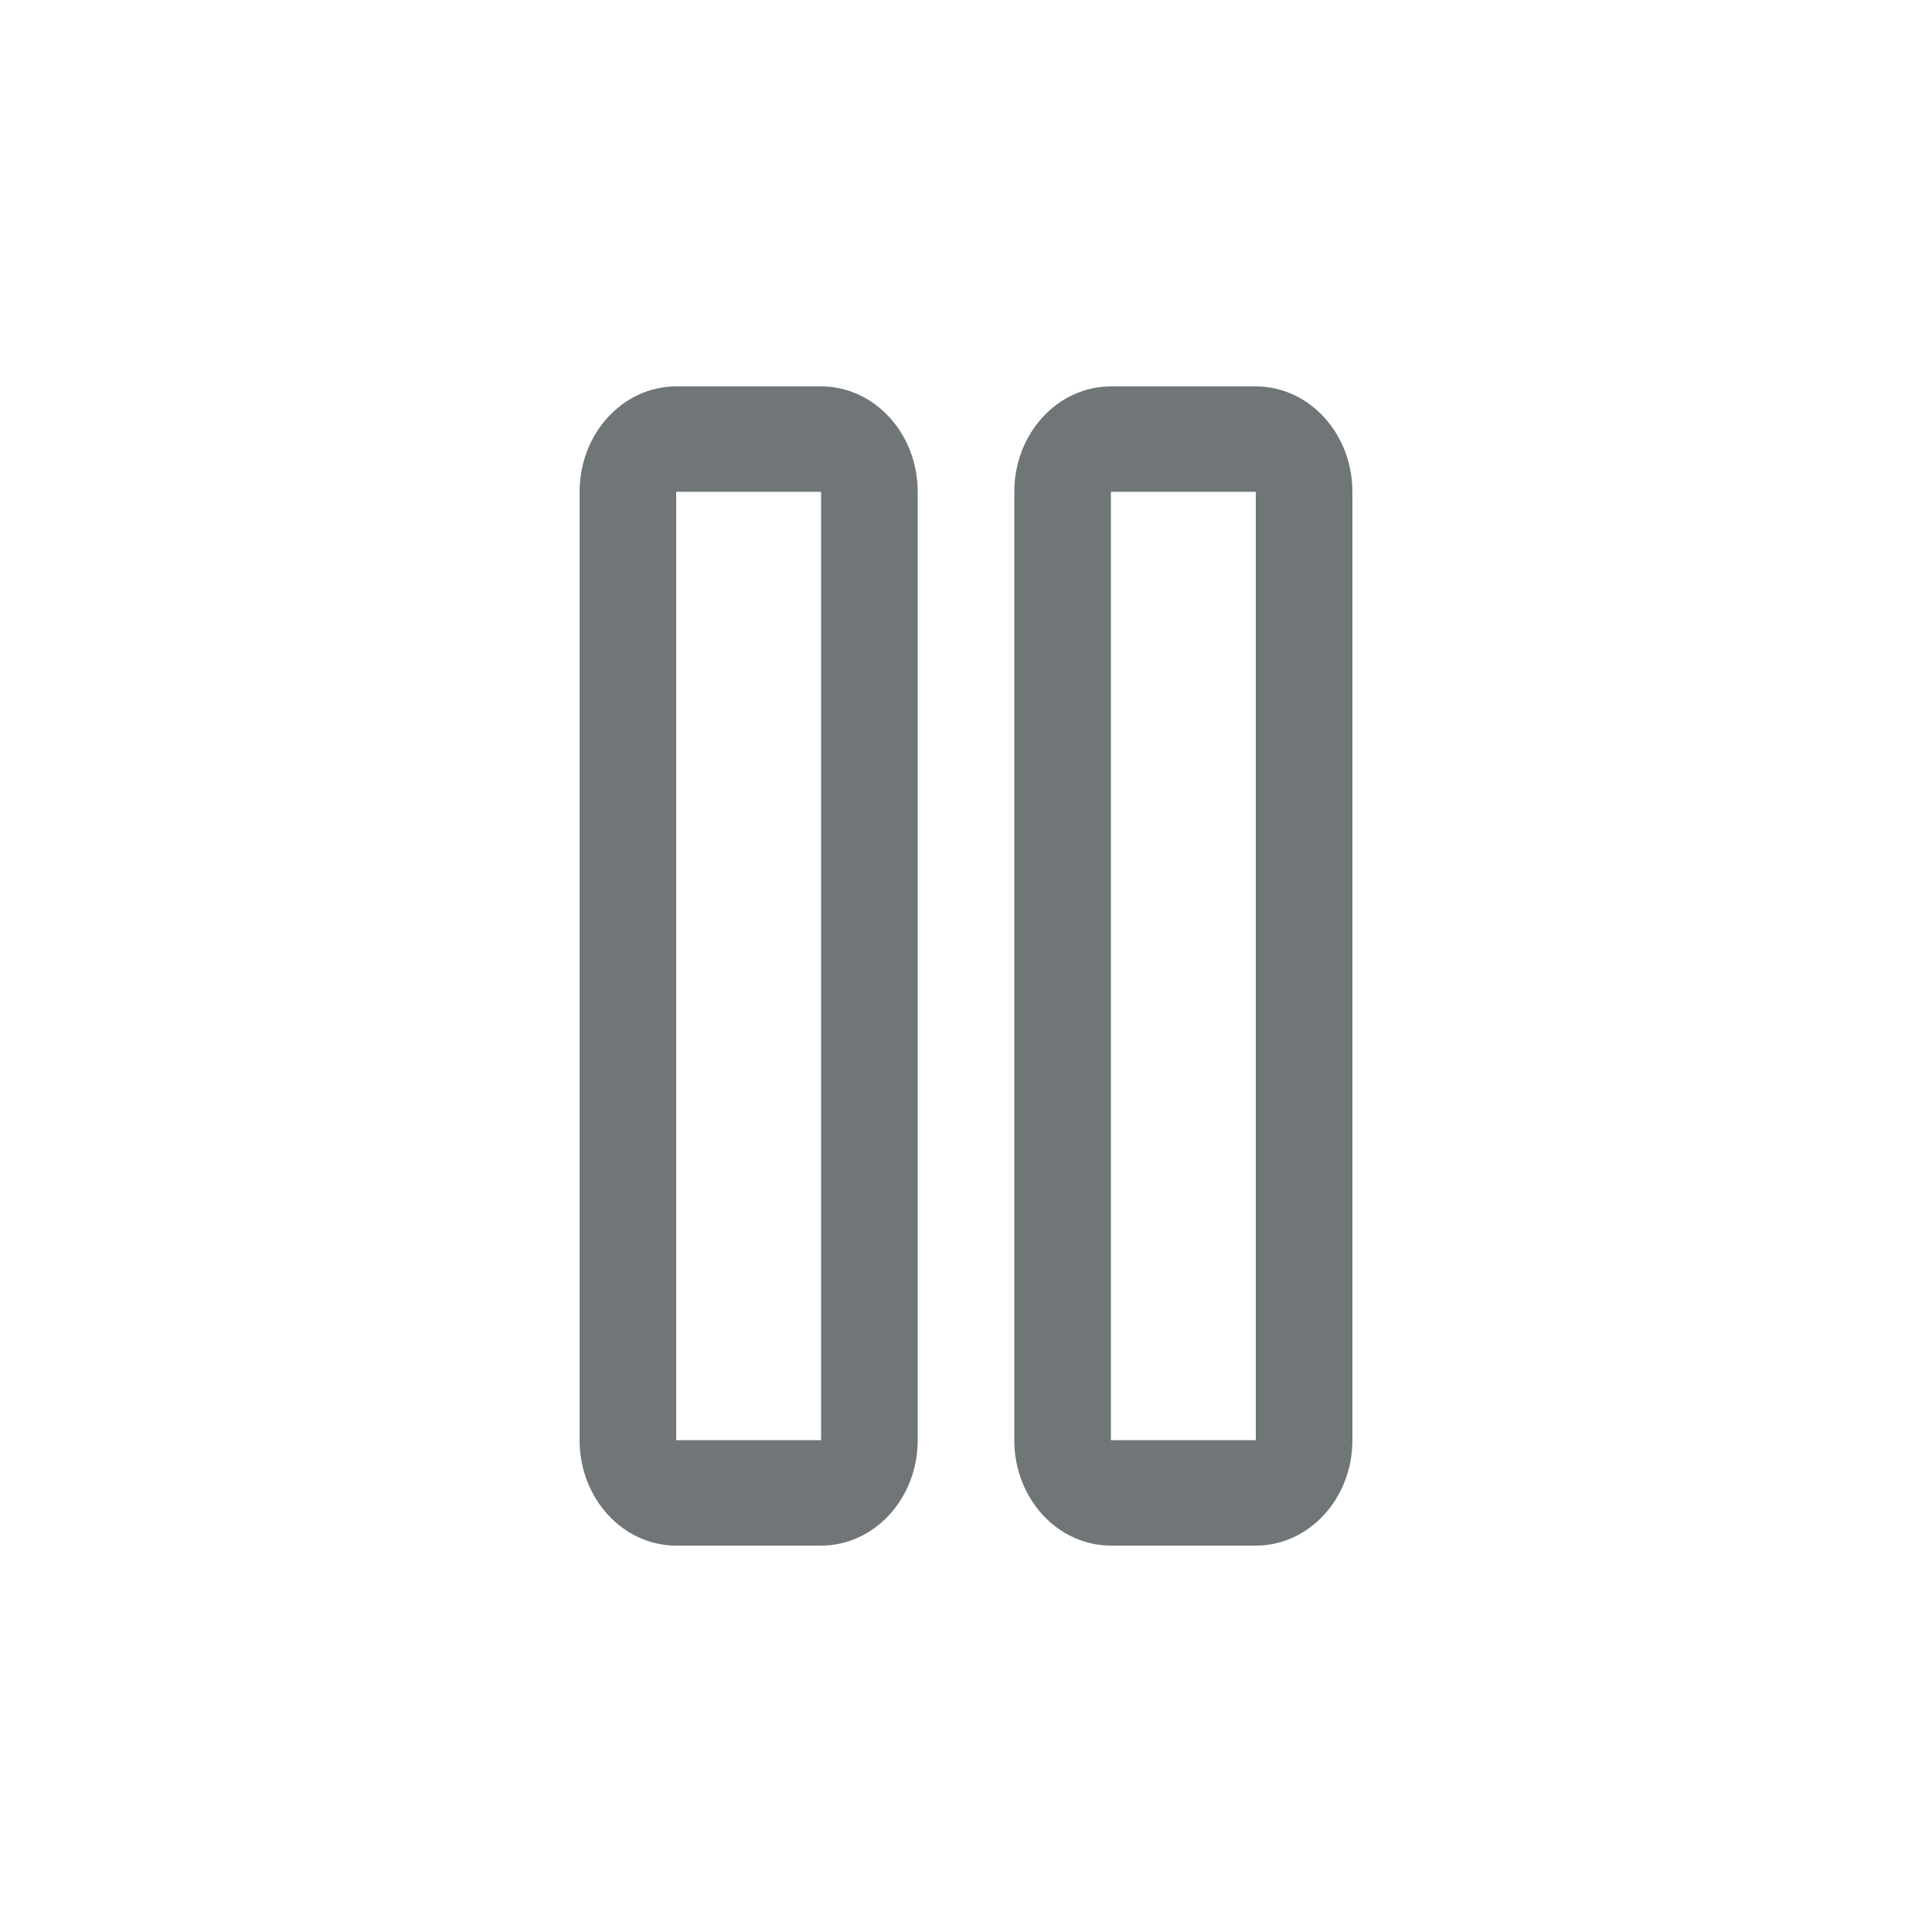
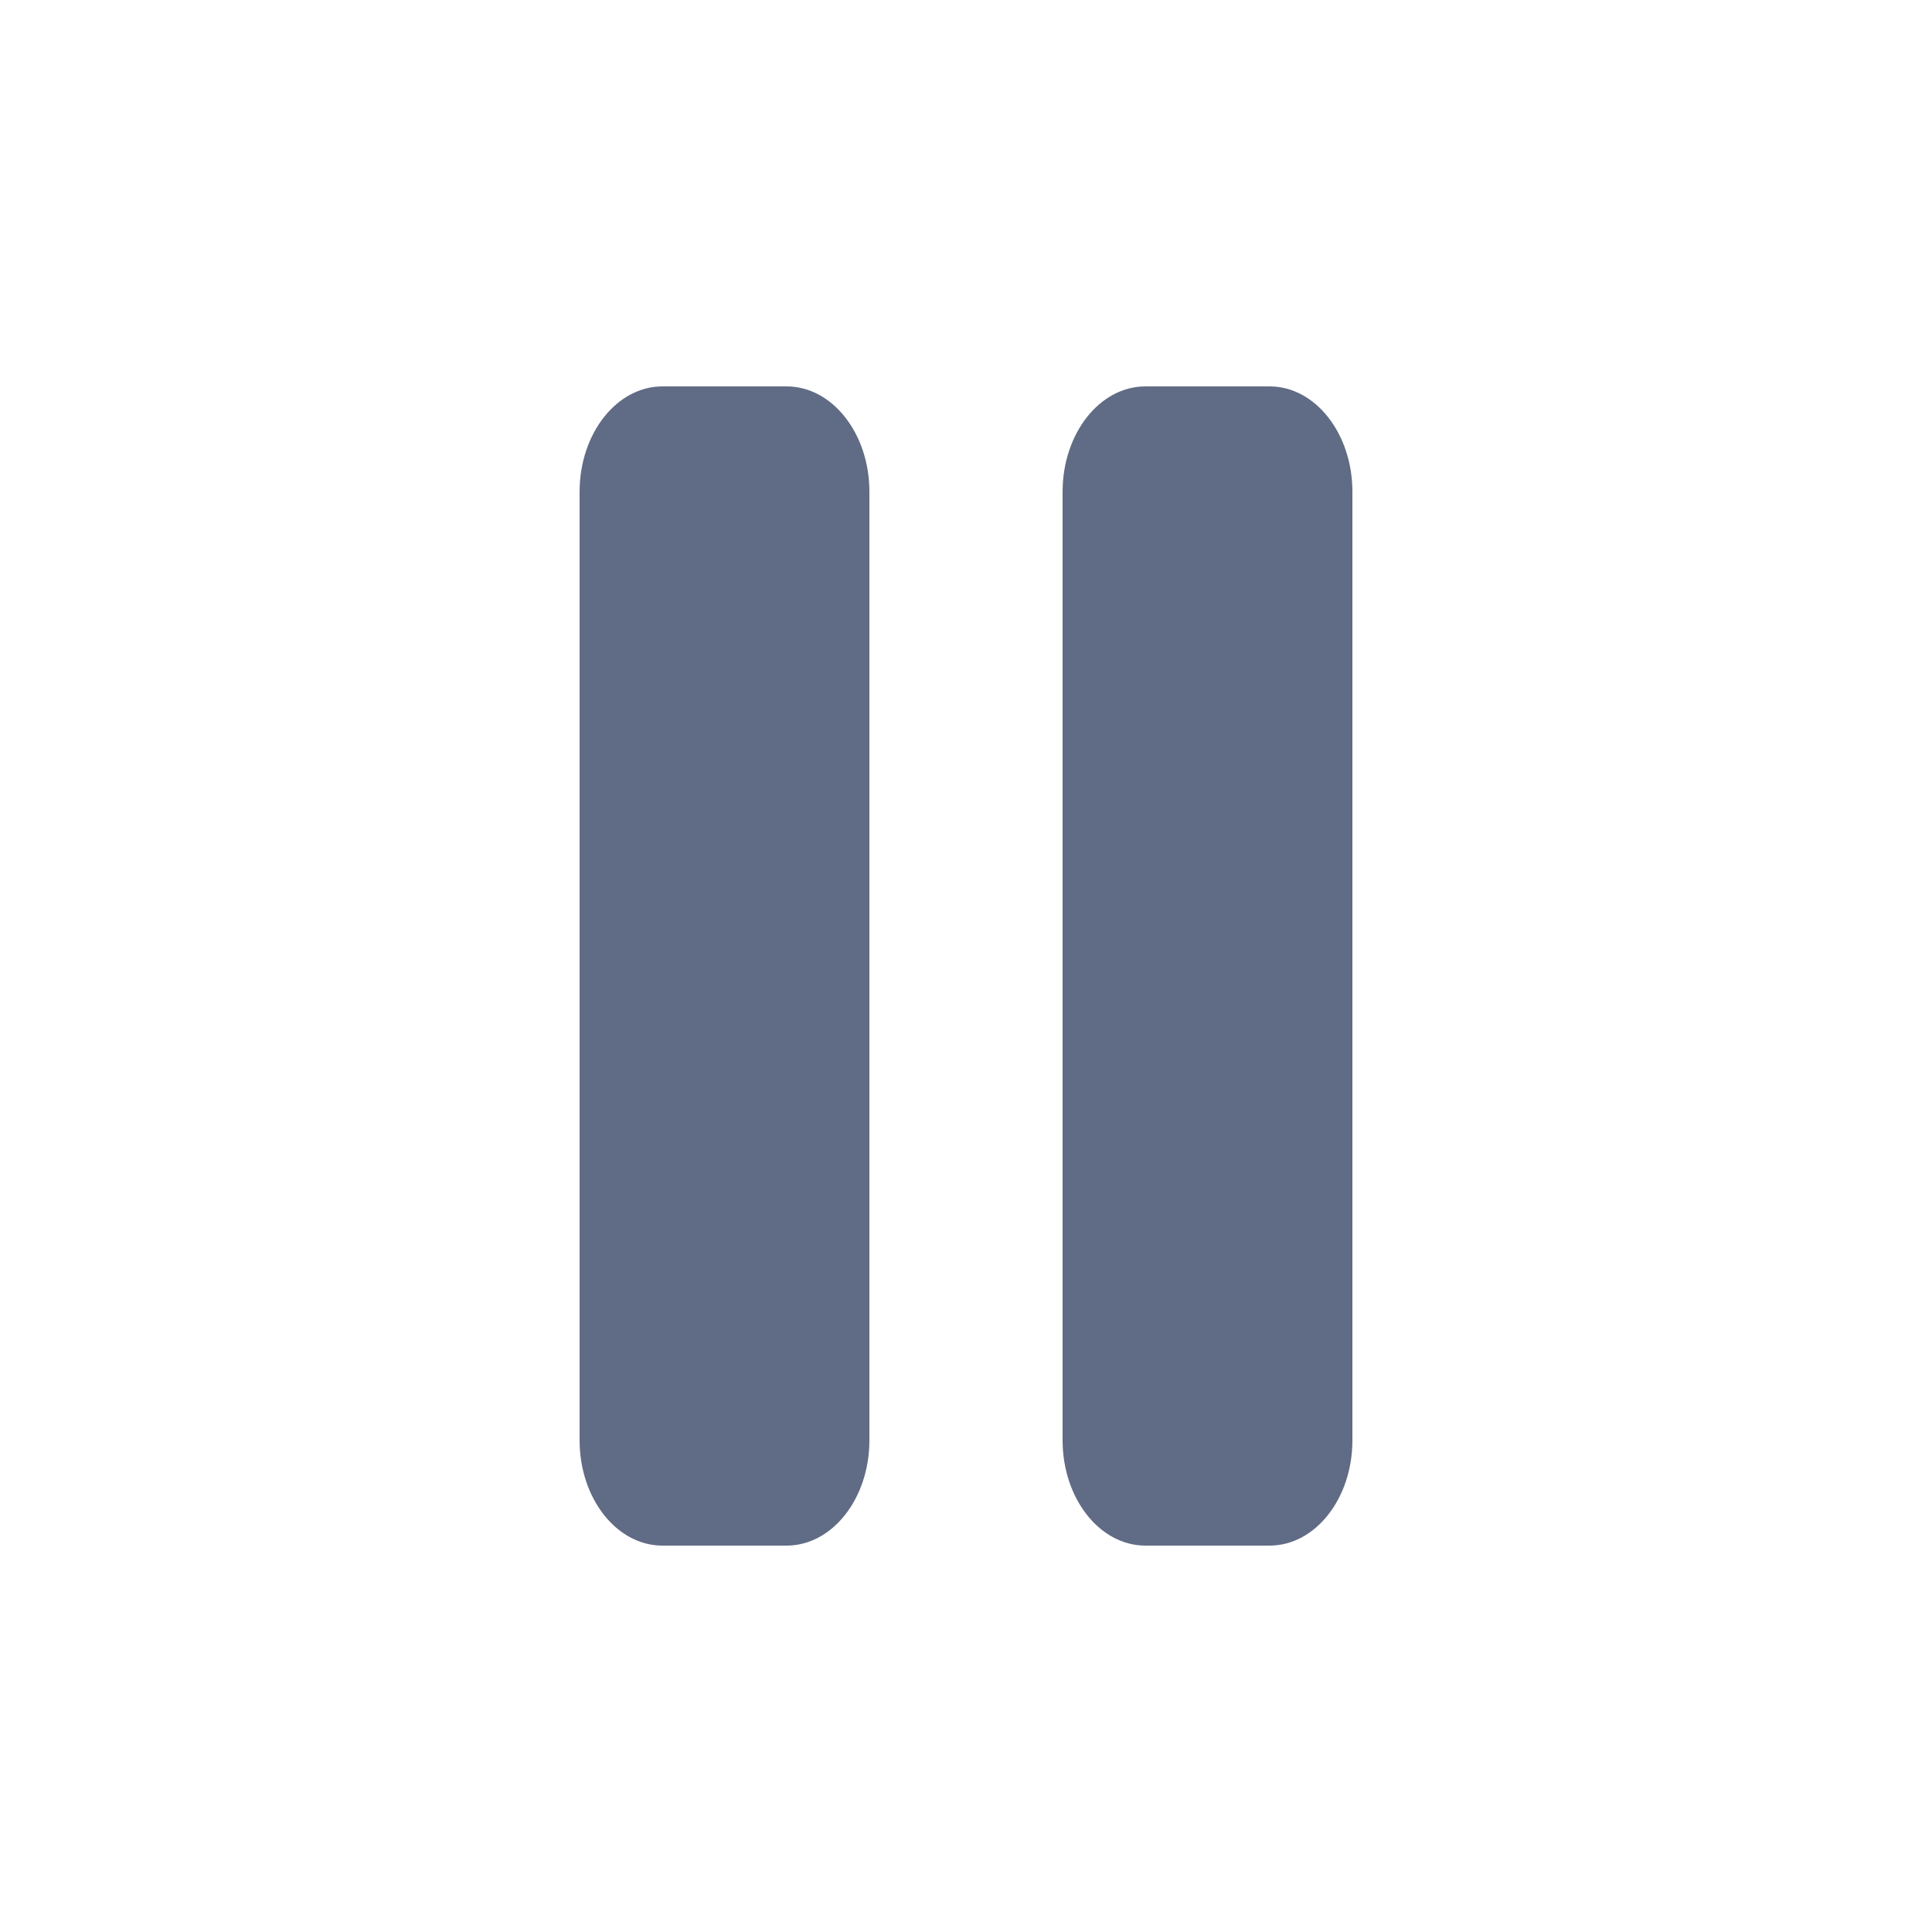
- <svg xmlns="http://www.w3.org/2000/svg" width="20" height="20" viewBox="0 0 20 20">
-   <path fill="#707578" fill-rule="evenodd" d="M8.5,4 C9.052,4 9.5,4.488 9.5,5.091 L9.5,14.909 C9.5,15.512 9.052,16 8.5,16 L7,16 C6.448,16 6,15.512 6,14.909 L6,5.091 C6,4.488 6.448,4 7,4 L8.5,4 Z M13,4 C13.552,4 14,4.488 14,5.091 L14,14.909 C14,15.512 13.552,16 13,16 L11.5,16 C10.948,16 10.5,15.512 10.5,14.909 L10.5,5.091 C10.5,4.488 10.948,4 11.5,4 L13,4 Z M8.5,5.091 L7,5.091 L7,14.909 L8.5,14.909 L8.5,5.091 Z M13,5.091 L11.5,5.091 L11.5,14.909 L13,14.909 L13,5.091 Z" />
+ <svg xmlns="http://www.w3.org/2000/svg" width="20" height="20" fill="none" viewBox="0 0 20 20">
+   <path fill="#606B85" fill-rule="evenodd" d="M8.143 4C8.616 4 9 4.488 9 5.09v9.82c0 .602-.384 1.09-.857 1.09H6.857C6.384 16 6 15.512 6 14.91V5.09C6 4.489 6.384 4 6.857 4h1.286Zm5 0c.473 0 .857.488.857 1.09v9.82c0 .602-.384 1.09-.857 1.09h-1.286c-.473 0-.857-.488-.857-1.09V5.09c0-.602.384-1.09.857-1.09h1.286Z" clip-rule="evenodd" />
</svg>
